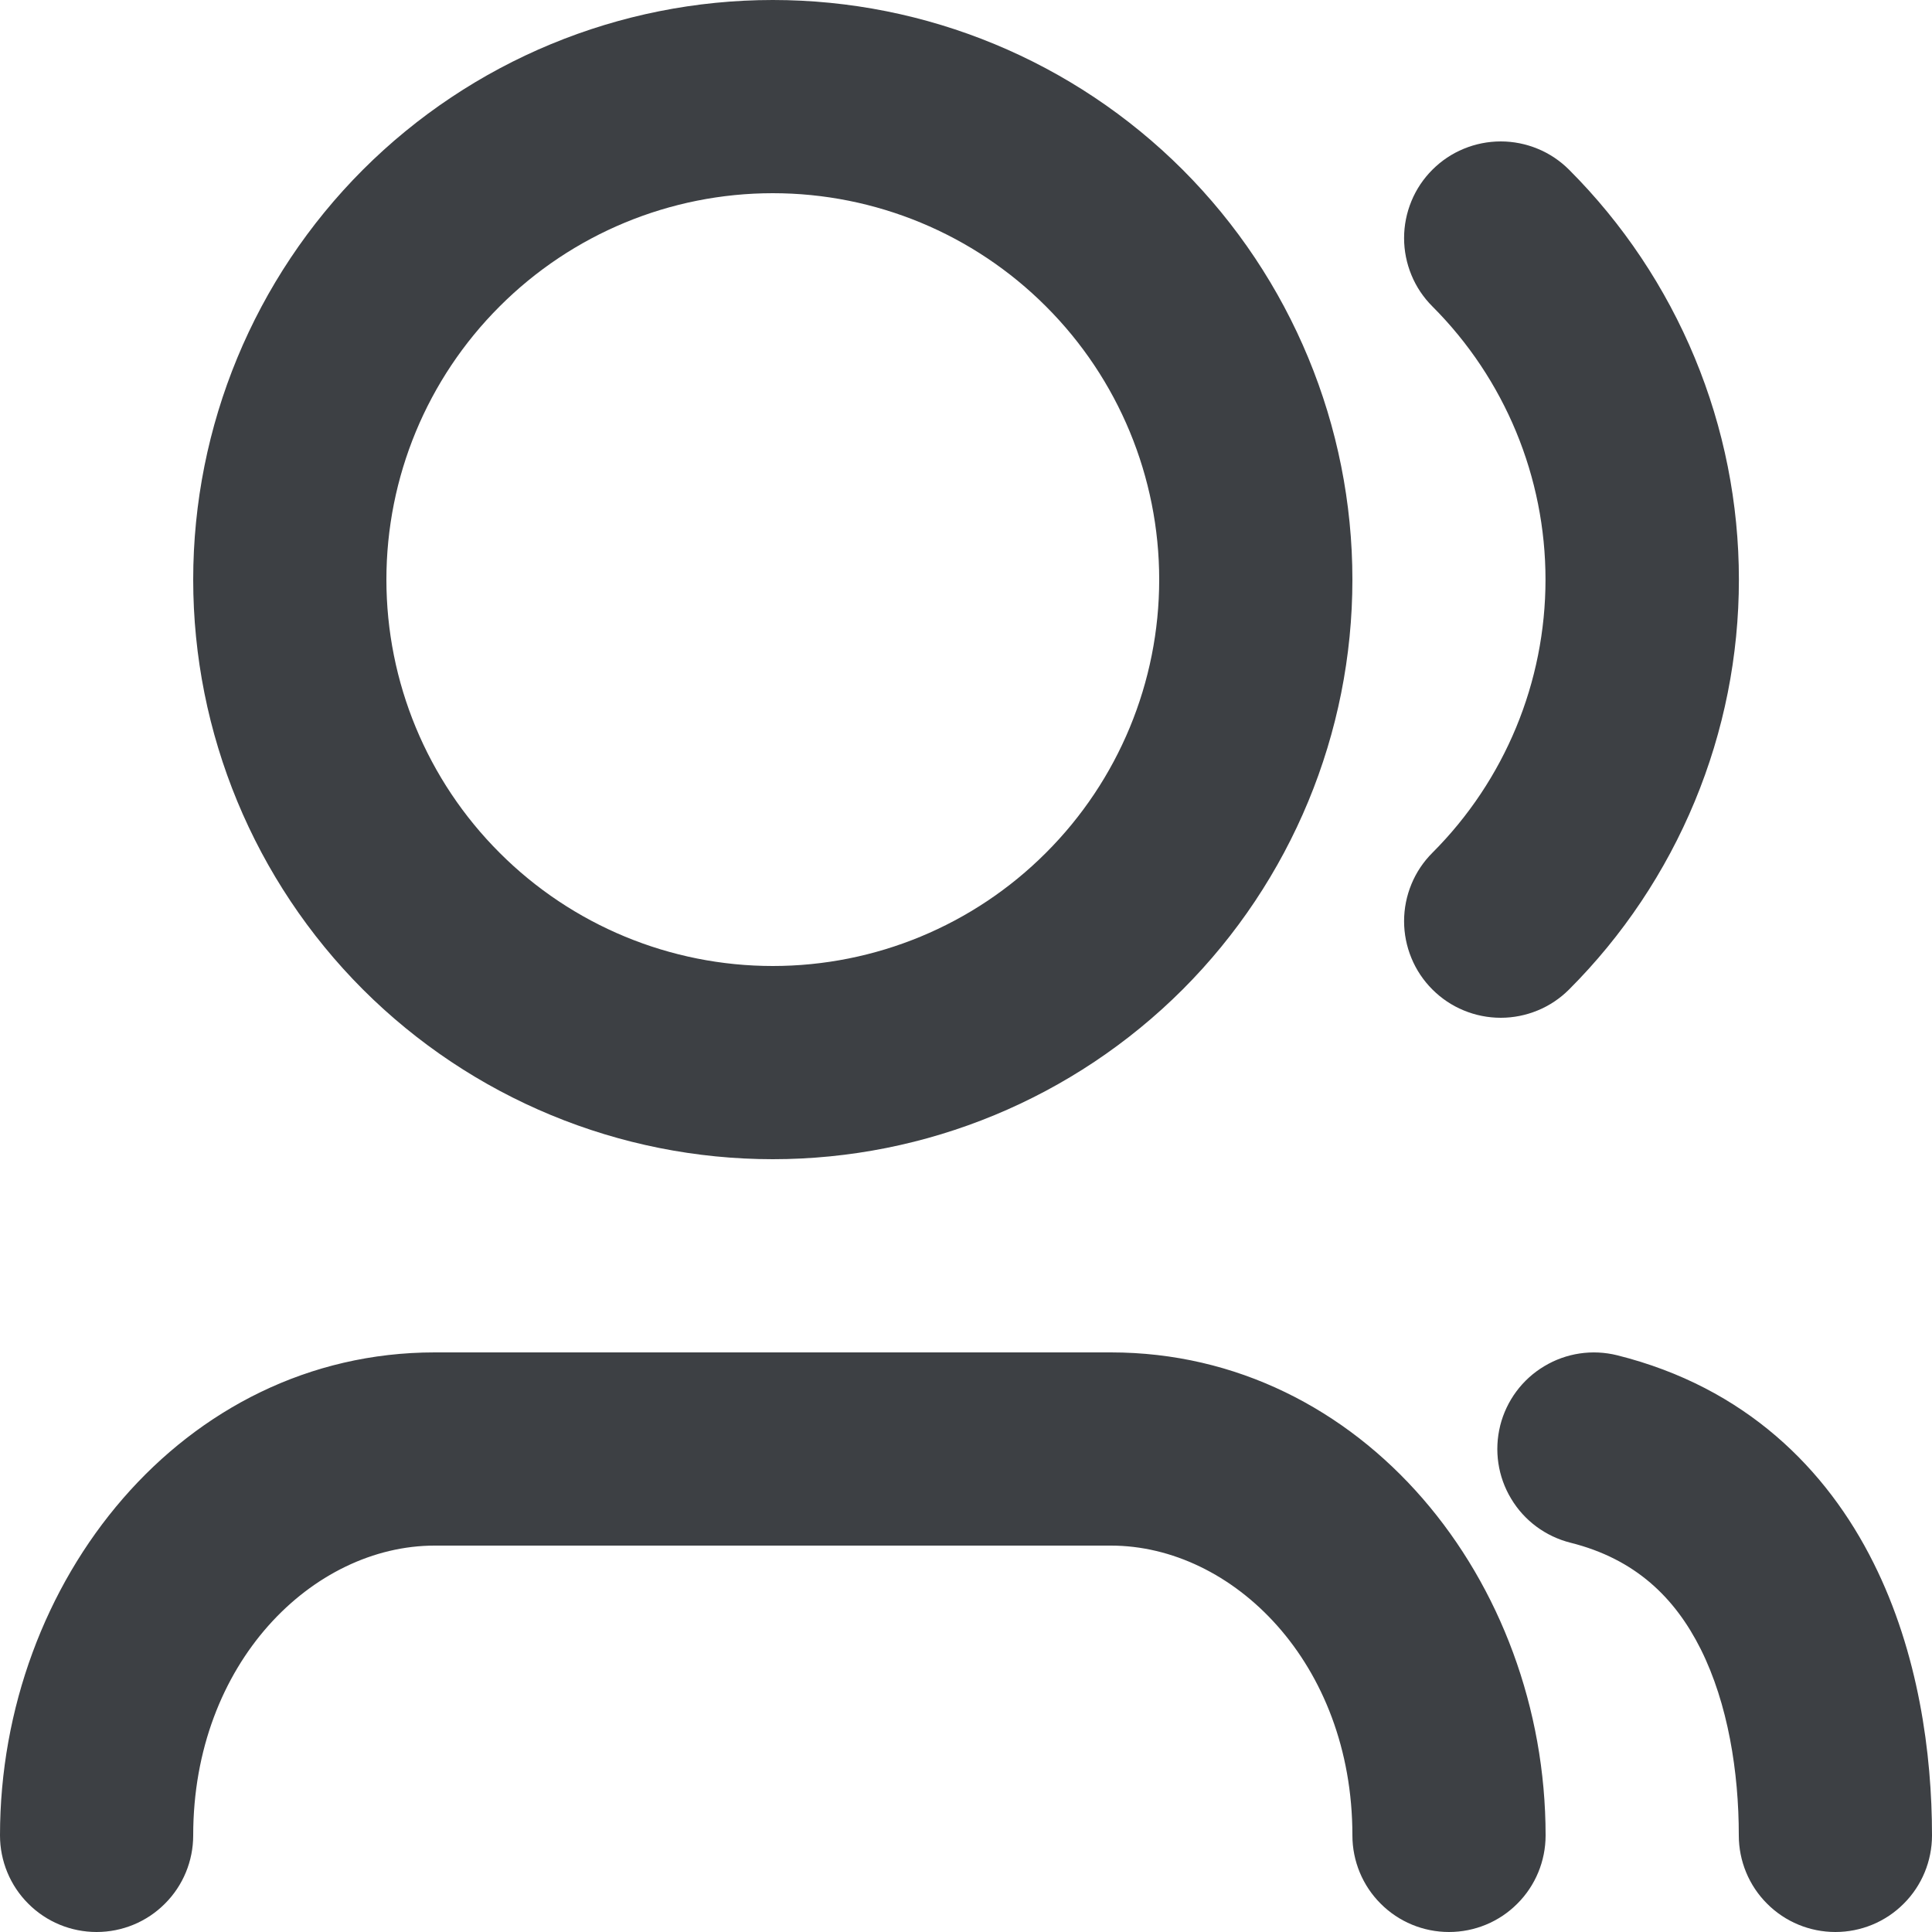
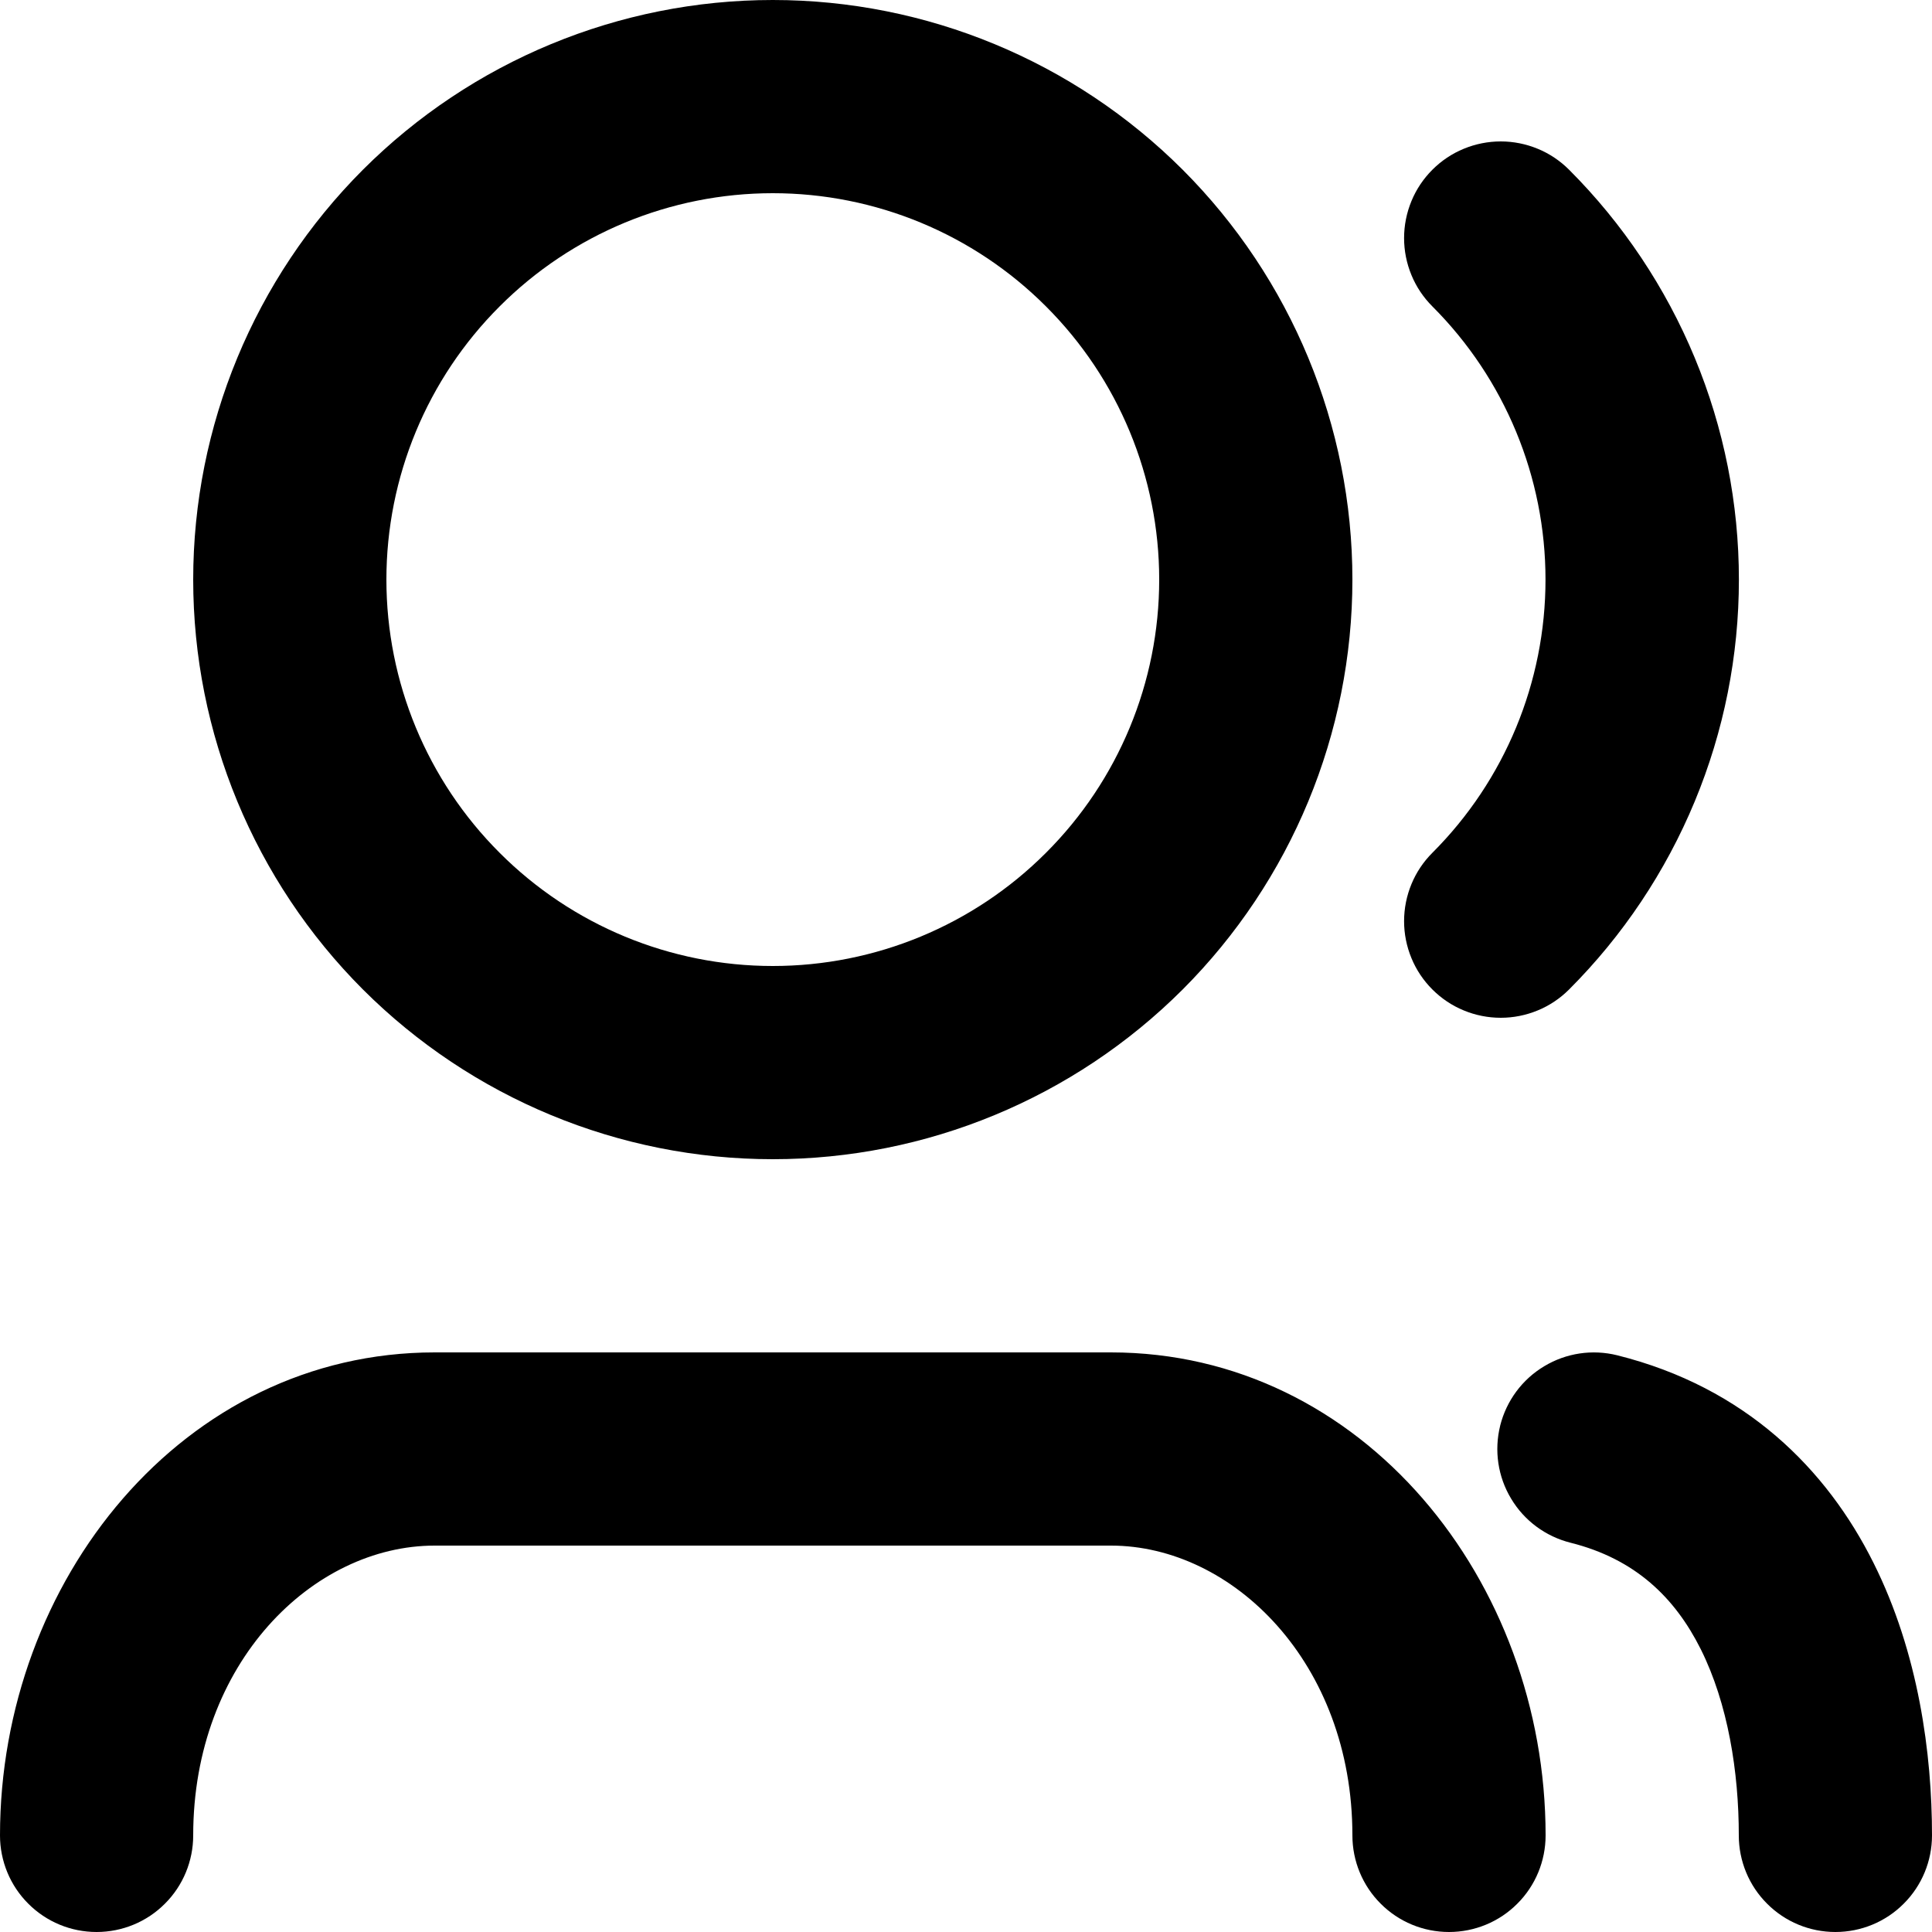
- <svg xmlns="http://www.w3.org/2000/svg" width="20" height="20" viewBox="0 0 20 20" fill="none">
-   <path d="M8 2C6.939 2 5.922 2.421 5.172 3.172C4.421 3.922 4 4.939 4 6C4 7.061 4.421 8.078 5.172 8.828C5.922 9.579 6.939 10 8 10C9.061 10 10.078 9.579 10.828 8.828C11.579 8.078 12 7.061 12 6C12 4.939 11.579 3.922 10.828 3.172C10.078 2.421 9.061 2 8 2ZM2 6C2 4.409 2.632 2.883 3.757 1.757C4.883 0.632 6.409 0 8 0C9.591 0 11.117 0.632 12.243 1.757C13.368 2.883 14 4.409 14 6C14 7.591 13.368 9.117 12.243 10.243C11.117 11.368 9.591 12 8 12C6.409 12 4.883 11.368 3.757 10.243C2.632 9.117 2 7.591 2 6ZM14.828 1.757C14.921 1.664 15.031 1.59 15.153 1.54C15.274 1.49 15.404 1.464 15.536 1.464C15.667 1.464 15.797 1.49 15.918 1.54C16.04 1.59 16.15 1.664 16.243 1.757C16.8 2.314 17.242 2.976 17.544 3.704C17.846 4.432 18.001 5.212 18.001 6C18.001 6.788 17.846 7.568 17.544 8.296C17.242 9.024 16.8 9.686 16.243 10.243C16.15 10.336 16.04 10.41 15.918 10.46C15.797 10.51 15.667 10.536 15.536 10.536C15.404 10.536 15.274 10.51 15.153 10.46C15.031 10.41 14.921 10.336 14.828 10.243C14.735 10.15 14.661 10.04 14.611 9.918C14.561 9.797 14.535 9.667 14.535 9.536C14.535 9.404 14.561 9.274 14.611 9.153C14.661 9.031 14.735 8.921 14.828 8.828C15.578 8.078 15.999 7.061 15.999 6C15.999 4.939 15.578 3.922 14.828 3.172C14.735 3.079 14.661 2.969 14.611 2.847C14.561 2.726 14.535 2.596 14.535 2.465C14.535 2.333 14.561 2.203 14.611 2.082C14.661 1.96 14.735 1.85 14.828 1.757ZM15.53 14.757C15.595 14.5 15.758 14.279 15.986 14.143C16.213 14.006 16.485 13.966 16.742 14.03C18.07 14.362 18.911 15.21 19.394 16.178C19.862 17.113 20 18.158 20 19C20 19.265 19.895 19.52 19.707 19.707C19.52 19.895 19.265 20 19 20C18.735 20 18.48 19.895 18.293 19.707C18.105 19.52 18 19.265 18 19C18 18.343 17.888 17.637 17.606 17.072C17.339 16.539 16.929 16.138 16.257 15.97C16 15.905 15.779 15.742 15.643 15.514C15.506 15.287 15.466 15.015 15.53 14.758V14.757ZM4.5 16C3.24 16 2 17.213 2 19C2 19.265 1.895 19.52 1.707 19.707C1.52 19.895 1.265 20 1 20C0.735 20 0.48 19.895 0.293 19.707C0.105 19.52 0 19.265 0 19C0 16.368 1.893 14 4.5 14H11.5C14.107 14 16 16.368 16 19C16 19.265 15.895 19.52 15.707 19.707C15.52 19.895 15.265 20 15 20C14.735 20 14.48 19.895 14.293 19.707C14.105 19.52 14 19.265 14 19C14 17.213 12.76 16 11.5 16H4.5Z" fill="#3D4044" />
+ <svg xmlns="http://www.w3.org/2000/svg" width="20" height="20" viewBox="0 0 20 20" fill="currnet">
+   <path d="M8 2C6.939 2 5.922 2.421 5.172 3.172C4.421 3.922 4 4.939 4 6C4 7.061 4.421 8.078 5.172 8.828C5.922 9.579 6.939 10 8 10C9.061 10 10.078 9.579 10.828 8.828C11.579 8.078 12 7.061 12 6C12 4.939 11.579 3.922 10.828 3.172C10.078 2.421 9.061 2 8 2ZM2 6C2 4.409 2.632 2.883 3.757 1.757C4.883 0.632 6.409 0 8 0C9.591 0 11.117 0.632 12.243 1.757C13.368 2.883 14 4.409 14 6C14 7.591 13.368 9.117 12.243 10.243C11.117 11.368 9.591 12 8 12C6.409 12 4.883 11.368 3.757 10.243C2.632 9.117 2 7.591 2 6ZM14.828 1.757C14.921 1.664 15.031 1.59 15.153 1.54C15.274 1.49 15.404 1.464 15.536 1.464C15.667 1.464 15.797 1.49 15.918 1.54C16.04 1.59 16.15 1.664 16.243 1.757C16.8 2.314 17.242 2.976 17.544 3.704C17.846 4.432 18.001 5.212 18.001 6C18.001 6.788 17.846 7.568 17.544 8.296C17.242 9.024 16.8 9.686 16.243 10.243C16.15 10.336 16.04 10.41 15.918 10.46C15.797 10.51 15.667 10.536 15.536 10.536C15.404 10.536 15.274 10.51 15.153 10.46C15.031 10.41 14.921 10.336 14.828 10.243C14.735 10.15 14.661 10.04 14.611 9.918C14.561 9.797 14.535 9.667 14.535 9.536C14.535 9.404 14.561 9.274 14.611 9.153C14.661 9.031 14.735 8.921 14.828 8.828C15.578 8.078 15.999 7.061 15.999 6C15.999 4.939 15.578 3.922 14.828 3.172C14.735 3.079 14.661 2.969 14.611 2.847C14.561 2.726 14.535 2.596 14.535 2.465C14.535 2.333 14.561 2.203 14.611 2.082C14.661 1.96 14.735 1.85 14.828 1.757ZM15.53 14.757C15.595 14.5 15.758 14.279 15.986 14.143C16.213 14.006 16.485 13.966 16.742 14.03C18.07 14.362 18.911 15.21 19.394 16.178C19.862 17.113 20 18.158 20 19C20 19.265 19.895 19.52 19.707 19.707C19.52 19.895 19.265 20 19 20C18.735 20 18.48 19.895 18.293 19.707C18.105 19.52 18 19.265 18 19C18 18.343 17.888 17.637 17.606 17.072C17.339 16.539 16.929 16.138 16.257 15.97C16 15.905 15.779 15.742 15.643 15.514C15.506 15.287 15.466 15.015 15.53 14.758V14.757ZM4.5 16C3.24 16 2 17.213 2 19C2 19.265 1.895 19.52 1.707 19.707C1.52 19.895 1.265 20 1 20C0.735 20 0.48 19.895 0.293 19.707C0.105 19.52 0 19.265 0 19C0 16.368 1.893 14 4.5 14H11.5C14.107 14 16 16.368 16 19C16 19.265 15.895 19.52 15.707 19.707C15.52 19.895 15.265 20 15 20C14.735 20 14.48 19.895 14.293 19.707C14.105 19.52 14 19.265 14 19C14 17.213 12.76 16 11.5 16H4.5Z" fill="currnet" />
</svg>
